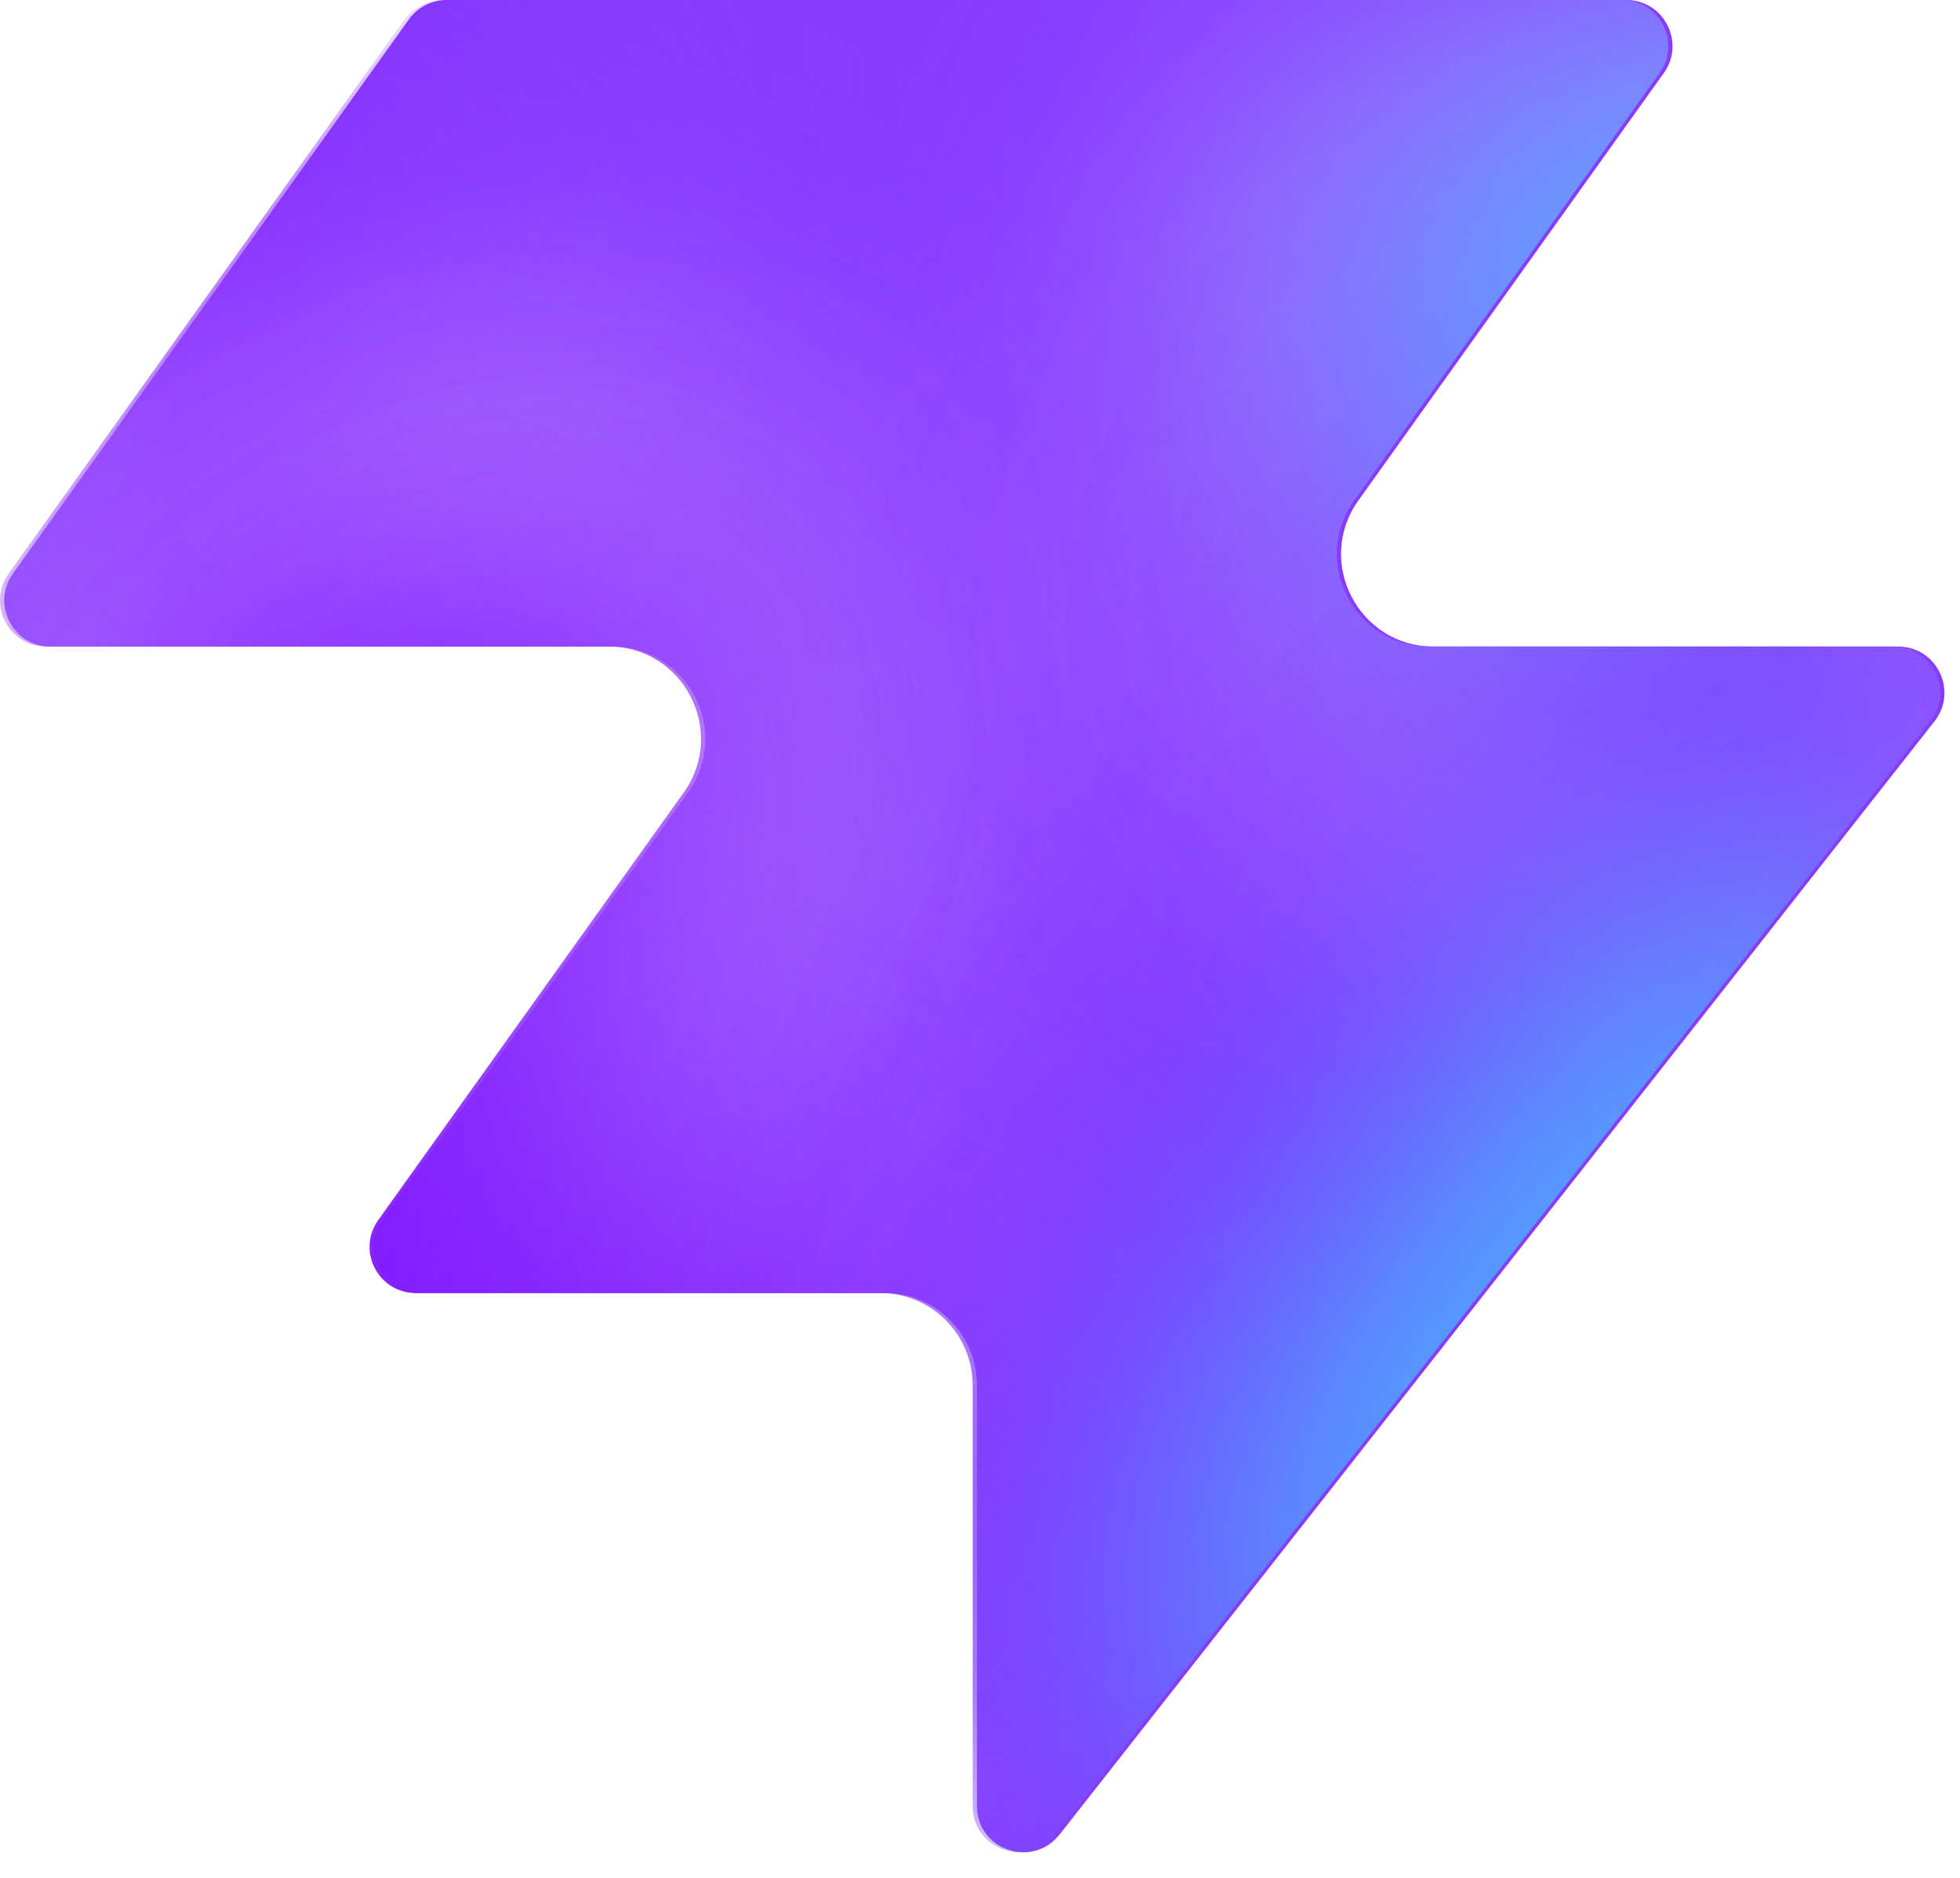
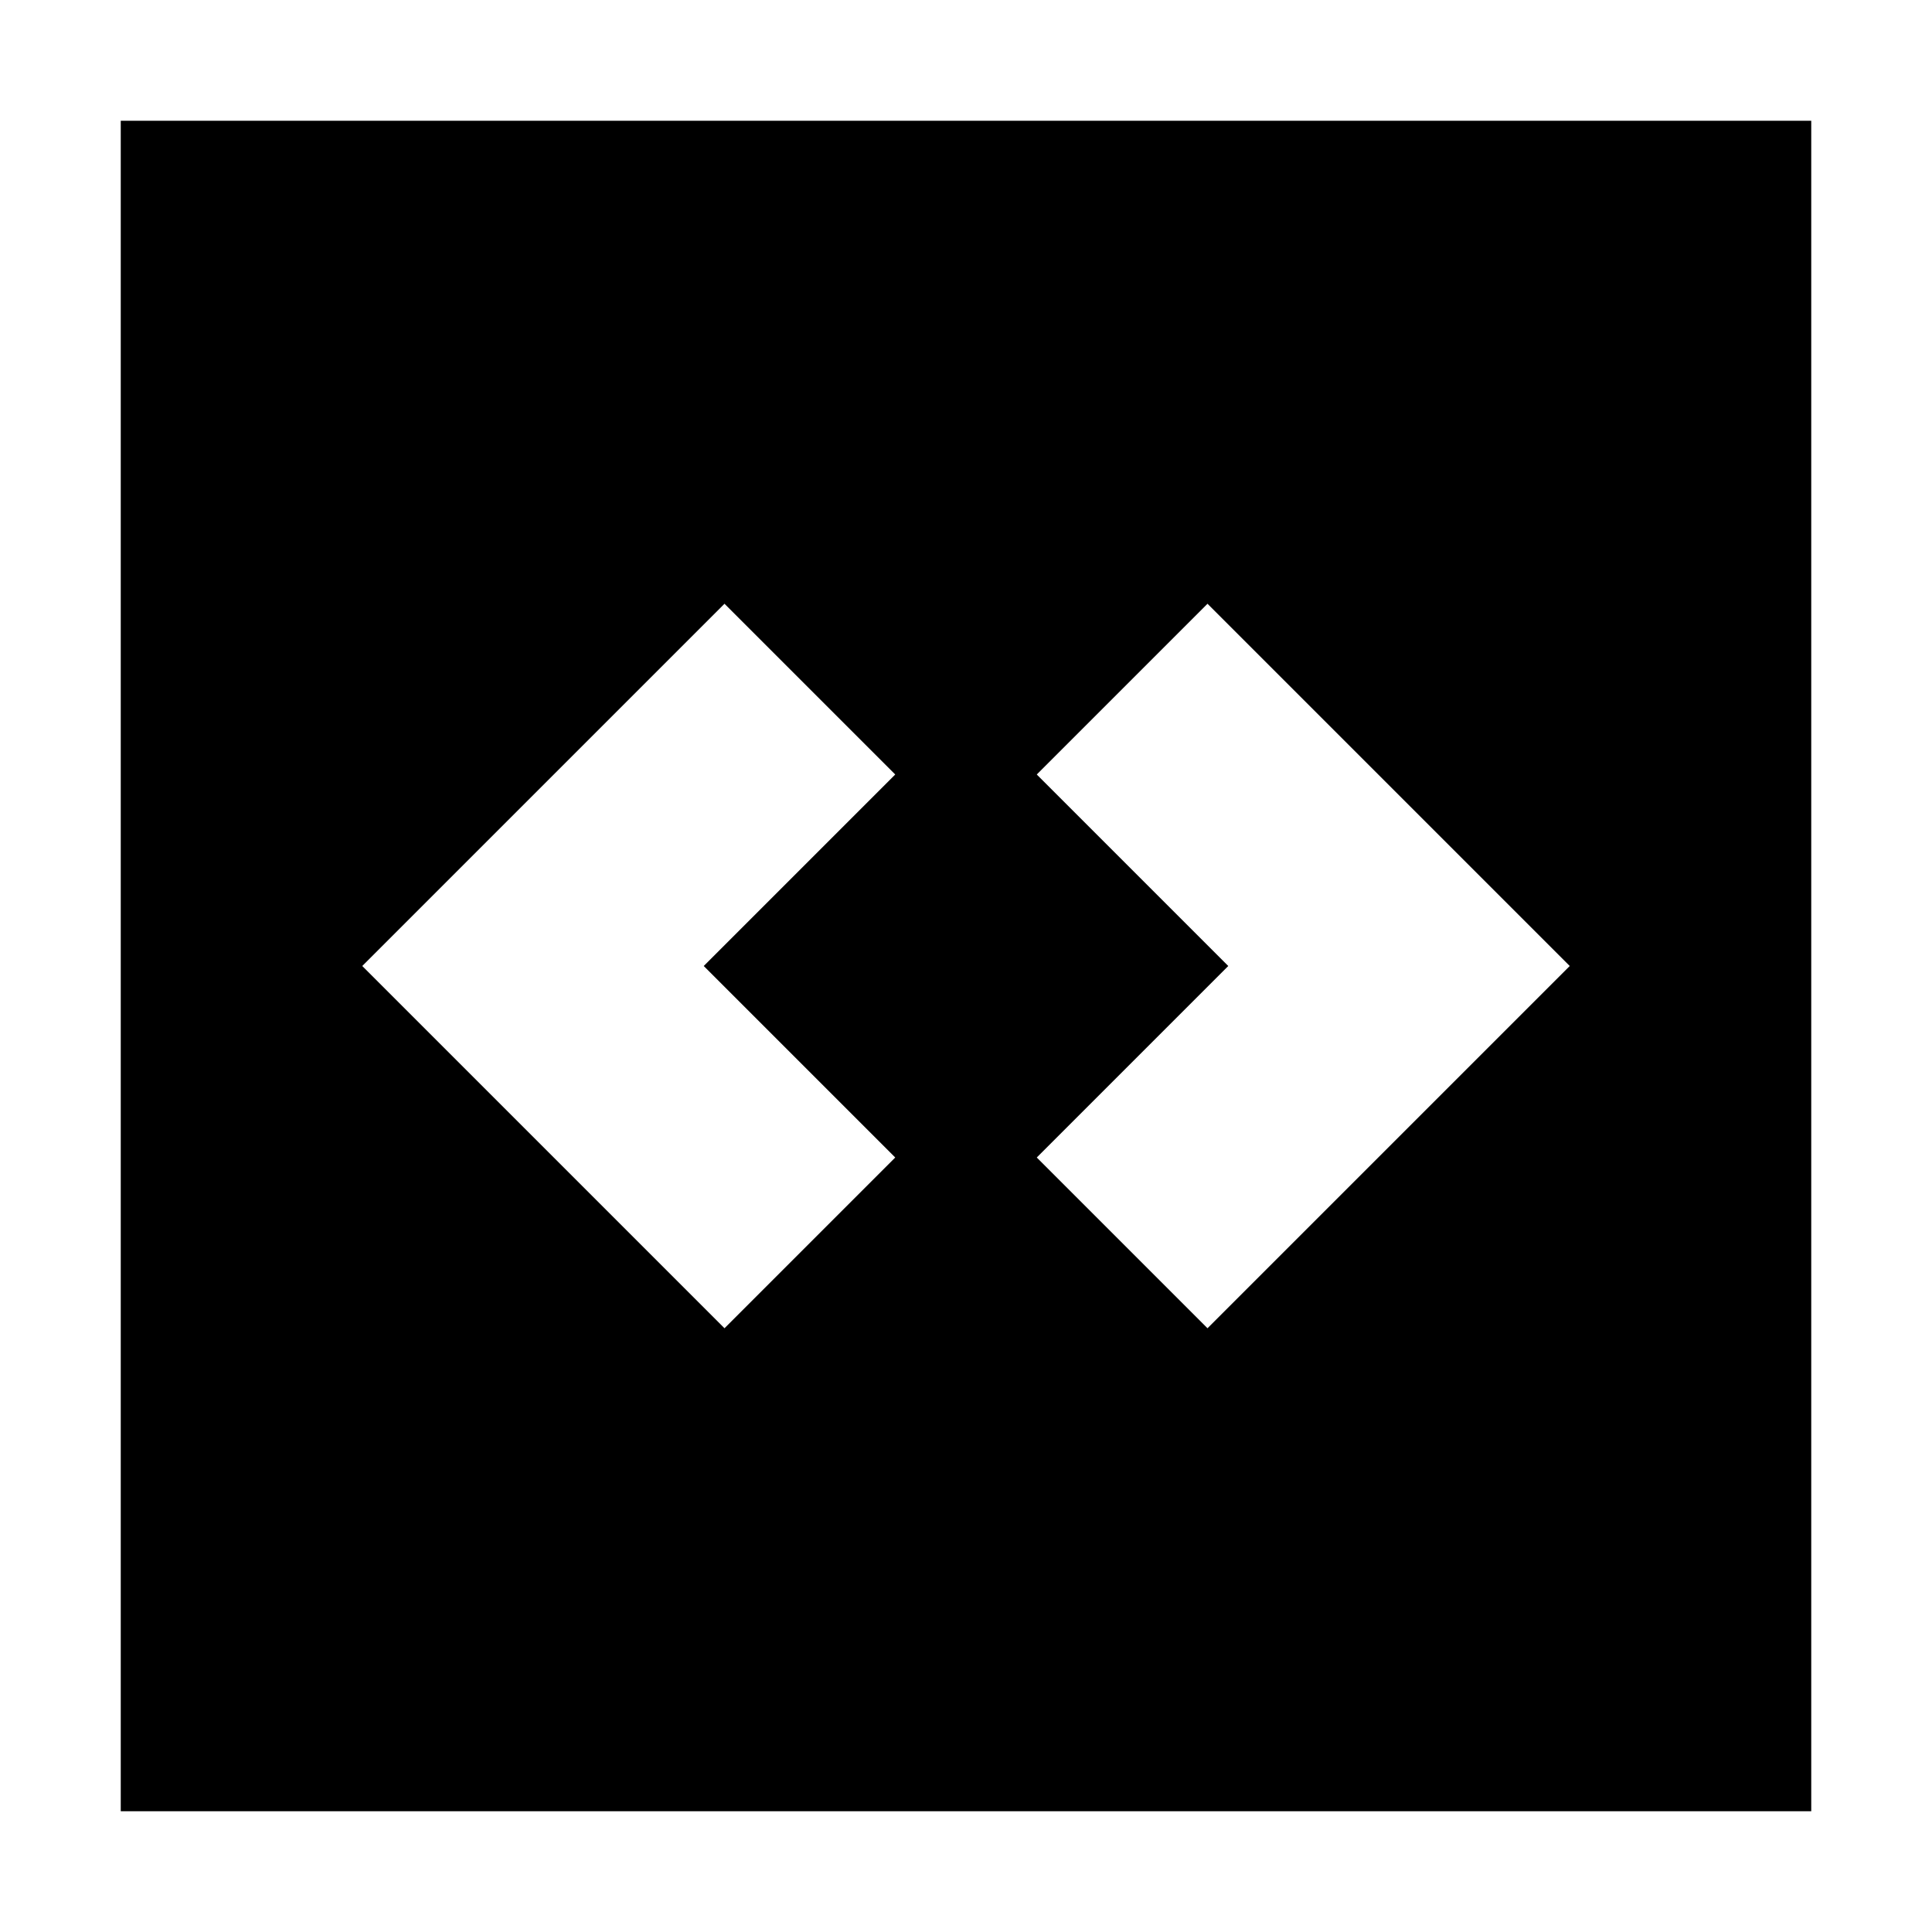
- <svg xmlns="http://www.w3.org/2000/svg" width="48" height="46" fill="none" viewBox="0 0 48 46">
-   <path fill="#863bff" d="M25.946 44.938c-.664.845-2.021.375-2.021-.698V33.937a2.26 2.26 0 0 0-2.262-2.262H10.287c-.92 0-1.456-1.04-.92-1.788l7.48-10.471c1.07-1.497 0-3.578-1.842-3.578H1.237c-.92 0-1.456-1.04-.92-1.788L10.013.474c.214-.297.556-.474.92-.474h28.894c.92 0 1.456 1.04.92 1.788l-7.48 10.471c-1.07 1.498 0 3.579 1.842 3.579h11.377c.943 0 1.473 1.088.89 1.83L25.947 44.94z" style="fill:#863bff;fill:color(display-p3 .525 .23 1);fill-opacity:1" />
-   <mask id="a" width="48" height="46" x="0" y="0" maskUnits="userSpaceOnUse" style="mask-type:alpha">
-     <path fill="#000" d="M25.842 44.938c-.664.844-2.021.375-2.021-.698V33.937a2.26 2.26 0 0 0-2.262-2.262H10.183c-.92 0-1.456-1.04-.92-1.788l7.48-10.471c1.07-1.498 0-3.579-1.842-3.579H1.133c-.92 0-1.456-1.04-.92-1.787L9.91.473c.214-.297.556-.474.92-.474h28.894c.92 0 1.456 1.04.92 1.788l-7.48 10.471c-1.07 1.498 0 3.578 1.842 3.578h11.377c.943 0 1.473 1.088.89 1.832L25.843 44.94z" style="fill:#000;fill-opacity:1" />
-   </mask>
-   <g mask="url(#a)">
-     <g filter="url(#b)">
-       <ellipse cx="5.508" cy="14.704" fill="#ede6ff" rx="5.508" ry="14.704" style="fill:#ede6ff;fill:color(display-p3 .927 .903 1);fill-opacity:1" transform="matrix(.00324 1 1 -.00324 -4.47 31.516)" />
-     </g>
-     <g filter="url(#c)">
-       <ellipse cx="10.399" cy="29.851" fill="#ede6ff" rx="10.399" ry="29.851" style="fill:#ede6ff;fill:color(display-p3 .927 .903 1);fill-opacity:1" transform="matrix(.00324 1 1 -.00324 -39.328 7.883)" />
-     </g>
-     <g filter="url(#d)">
-       <ellipse cx="5.508" cy="30.487" fill="#7e14ff" rx="5.508" ry="30.487" style="fill:#7e14ff;fill:color(display-p3 .492 .077 1);fill-opacity:1" transform="rotate(89.814 -25.913 -14.639)scale(1 -1)" />
-     </g>
-     <g filter="url(#e)">
-       <ellipse cx="5.508" cy="30.599" fill="#7e14ff" rx="5.508" ry="30.599" style="fill:#7e14ff;fill:color(display-p3 .492 .077 1);fill-opacity:1" transform="rotate(89.814 -32.644 -3.334)scale(1 -1)" />
-     </g>
-     <g filter="url(#f)">
-       <ellipse cx="5.508" cy="30.599" fill="#7e14ff" rx="5.508" ry="30.599" style="fill:#7e14ff;fill:color(display-p3 .492 .077 1);fill-opacity:1" transform="matrix(.00324 1 1 -.00324 -34.34 30.47)" />
-     </g>
-     <g filter="url(#g)">
-       <ellipse cx="14.072" cy="22.078" fill="#ede6ff" rx="14.072" ry="22.078" style="fill:#ede6ff;fill:color(display-p3 .927 .903 1);fill-opacity:1" transform="rotate(93.35 24.506 48.493)scale(-1 1)" />
-     </g>
-     <g filter="url(#h)">
-       <ellipse cx="3.47" cy="21.501" fill="#7e14ff" rx="3.47" ry="21.501" style="fill:#7e14ff;fill:color(display-p3 .492 .077 1);fill-opacity:1" transform="rotate(89.009 28.708 47.59)scale(-1 1)" />
-     </g>
-     <g filter="url(#i)">
-       <ellipse cx="3.47" cy="21.501" fill="#7e14ff" rx="3.47" ry="21.501" style="fill:#7e14ff;fill:color(display-p3 .492 .077 1);fill-opacity:1" transform="rotate(89.009 28.708 47.59)scale(-1 1)" />
-     </g>
-     <g filter="url(#j)">
-       <ellipse cx=".387" cy="8.972" fill="#7e14ff" rx="4.407" ry="29.108" style="fill:#7e14ff;fill:color(display-p3 .492 .077 1);fill-opacity:1" transform="rotate(39.51 .387 8.972)" />
-     </g>
-     <g filter="url(#k)">
-       <ellipse cx="47.523" cy="-6.092" fill="#7e14ff" rx="4.407" ry="29.108" style="fill:#7e14ff;fill:color(display-p3 .492 .077 1);fill-opacity:1" transform="rotate(37.892 47.523 -6.092)" />
-     </g>
-     <g filter="url(#l)">
-       <ellipse cx="41.412" cy="6.333" fill="#47bfff" rx="5.971" ry="9.665" style="fill:#47bfff;fill:color(display-p3 .28 .748 1);fill-opacity:1" transform="rotate(37.892 41.412 6.333)" />
-     </g>
-     <g filter="url(#m)">
-       <ellipse cx="-1.879" cy="38.332" fill="#7e14ff" rx="4.407" ry="29.108" style="fill:#7e14ff;fill:color(display-p3 .492 .077 1);fill-opacity:1" transform="rotate(37.892 -1.88 38.332)" />
-     </g>
-     <g filter="url(#n)">
-       <ellipse cx="-1.879" cy="38.332" fill="#7e14ff" rx="4.407" ry="29.108" style="fill:#7e14ff;fill:color(display-p3 .492 .077 1);fill-opacity:1" transform="rotate(37.892 -1.88 38.332)" />
-     </g>
-     <g filter="url(#o)">
-       <ellipse cx="35.651" cy="29.907" fill="#7e14ff" rx="4.407" ry="29.108" style="fill:#7e14ff;fill:color(display-p3 .492 .077 1);fill-opacity:1" transform="rotate(37.892 35.651 29.907)" />
-     </g>
-     <g filter="url(#p)">
-       <ellipse cx="38.418" cy="32.4" fill="#47bfff" rx="5.971" ry="15.297" style="fill:#47bfff;fill:color(display-p3 .28 .748 1);fill-opacity:1" transform="rotate(37.892 38.418 32.4)" />
-     </g>
-   </g>
-   <defs>
-     <filter id="b" width="60.045" height="41.654" x="-19.77" y="16.149" color-interpolation-filters="sRGB" filterUnits="userSpaceOnUse">
-       <feFlood flood-opacity="0" result="BackgroundImageFix" />
-       <feBlend in="SourceGraphic" in2="BackgroundImageFix" result="shape" />
-       <feGaussianBlur result="effect1_foregroundBlur_2002_17158" stdDeviation="7.659" />
-     </filter>
-     <filter id="c" width="90.34" height="51.437" x="-54.613" y="-7.533" color-interpolation-filters="sRGB" filterUnits="userSpaceOnUse">
-       <feFlood flood-opacity="0" result="BackgroundImageFix" />
-       <feBlend in="SourceGraphic" in2="BackgroundImageFix" result="shape" />
-       <feGaussianBlur result="effect1_foregroundBlur_2002_17158" stdDeviation="7.659" />
-     </filter>
-     <filter id="d" width="79.355" height="29.4" x="-49.64" y="2.03" color-interpolation-filters="sRGB" filterUnits="userSpaceOnUse">
-       <feFlood flood-opacity="0" result="BackgroundImageFix" />
-       <feBlend in="SourceGraphic" in2="BackgroundImageFix" result="shape" />
-       <feGaussianBlur result="effect1_foregroundBlur_2002_17158" stdDeviation="4.596" />
-     </filter>
-     <filter id="e" width="79.579" height="29.4" x="-45.045" y="20.029" color-interpolation-filters="sRGB" filterUnits="userSpaceOnUse">
-       <feFlood flood-opacity="0" result="BackgroundImageFix" />
-       <feBlend in="SourceGraphic" in2="BackgroundImageFix" result="shape" />
-       <feGaussianBlur result="effect1_foregroundBlur_2002_17158" stdDeviation="4.596" />
-     </filter>
-     <filter id="f" width="79.579" height="29.4" x="-43.513" y="21.178" color-interpolation-filters="sRGB" filterUnits="userSpaceOnUse">
-       <feFlood flood-opacity="0" result="BackgroundImageFix" />
-       <feBlend in="SourceGraphic" in2="BackgroundImageFix" result="shape" />
-       <feGaussianBlur result="effect1_foregroundBlur_2002_17158" stdDeviation="4.596" />
-     </filter>
-     <filter id="g" width="74.749" height="58.852" x="15.756" y="-17.901" color-interpolation-filters="sRGB" filterUnits="userSpaceOnUse">
-       <feFlood flood-opacity="0" result="BackgroundImageFix" />
-       <feBlend in="SourceGraphic" in2="BackgroundImageFix" result="shape" />
-       <feGaussianBlur result="effect1_foregroundBlur_2002_17158" stdDeviation="7.659" />
-     </filter>
-     <filter id="h" width="61.377" height="25.362" x="23.548" y="2.284" color-interpolation-filters="sRGB" filterUnits="userSpaceOnUse">
-       <feFlood flood-opacity="0" result="BackgroundImageFix" />
-       <feBlend in="SourceGraphic" in2="BackgroundImageFix" result="shape" />
-       <feGaussianBlur result="effect1_foregroundBlur_2002_17158" stdDeviation="4.596" />
-     </filter>
-     <filter id="i" width="61.377" height="25.362" x="23.548" y="2.284" color-interpolation-filters="sRGB" filterUnits="userSpaceOnUse">
-       <feFlood flood-opacity="0" result="BackgroundImageFix" />
-       <feBlend in="SourceGraphic" in2="BackgroundImageFix" result="shape" />
-       <feGaussianBlur result="effect1_foregroundBlur_2002_17158" stdDeviation="4.596" />
-     </filter>
-     <filter id="j" width="56.045" height="63.649" x="-27.636" y="-22.853" color-interpolation-filters="sRGB" filterUnits="userSpaceOnUse">
-       <feFlood flood-opacity="0" result="BackgroundImageFix" />
-       <feBlend in="SourceGraphic" in2="BackgroundImageFix" result="shape" />
-       <feGaussianBlur result="effect1_foregroundBlur_2002_17158" stdDeviation="4.596" />
-     </filter>
-     <filter id="k" width="54.814" height="64.646" x="20.116" y="-38.415" color-interpolation-filters="sRGB" filterUnits="userSpaceOnUse">
-       <feFlood flood-opacity="0" result="BackgroundImageFix" />
-       <feBlend in="SourceGraphic" in2="BackgroundImageFix" result="shape" />
-       <feGaussianBlur result="effect1_foregroundBlur_2002_17158" stdDeviation="4.596" />
-     </filter>
-     <filter id="l" width="33.541" height="35.313" x="24.641" y="-11.323" color-interpolation-filters="sRGB" filterUnits="userSpaceOnUse">
-       <feFlood flood-opacity="0" result="BackgroundImageFix" />
-       <feBlend in="SourceGraphic" in2="BackgroundImageFix" result="shape" />
-       <feGaussianBlur result="effect1_foregroundBlur_2002_17158" stdDeviation="4.596" />
-     </filter>
-     <filter id="m" width="54.814" height="64.646" x="-29.286" y="6.009" color-interpolation-filters="sRGB" filterUnits="userSpaceOnUse">
-       <feFlood flood-opacity="0" result="BackgroundImageFix" />
-       <feBlend in="SourceGraphic" in2="BackgroundImageFix" result="shape" />
-       <feGaussianBlur result="effect1_foregroundBlur_2002_17158" stdDeviation="4.596" />
-     </filter>
-     <filter id="n" width="54.814" height="64.646" x="-29.286" y="6.009" color-interpolation-filters="sRGB" filterUnits="userSpaceOnUse">
-       <feFlood flood-opacity="0" result="BackgroundImageFix" />
-       <feBlend in="SourceGraphic" in2="BackgroundImageFix" result="shape" />
-       <feGaussianBlur result="effect1_foregroundBlur_2002_17158" stdDeviation="4.596" />
-     </filter>
-     <filter id="o" width="54.814" height="64.646" x="8.244" y="-2.416" color-interpolation-filters="sRGB" filterUnits="userSpaceOnUse">
-       <feFlood flood-opacity="0" result="BackgroundImageFix" />
-       <feBlend in="SourceGraphic" in2="BackgroundImageFix" result="shape" />
-       <feGaussianBlur result="effect1_foregroundBlur_2002_17158" stdDeviation="4.596" />
-     </filter>
-     <filter id="p" width="39.409" height="43.623" x="18.713" y="10.588" color-interpolation-filters="sRGB" filterUnits="userSpaceOnUse">
-       <feFlood flood-opacity="0" result="BackgroundImageFix" />
-       <feBlend in="SourceGraphic" in2="BackgroundImageFix" result="shape" />
-       <feGaussianBlur result="effect1_foregroundBlur_2002_17158" stdDeviation="4.596" />
-     </filter>
-   </defs>
+ <svg xmlns="http://www.w3.org/2000/svg" width="800px" height="800px" viewBox="0 0 16 16" fill="none">
+   <path fill-rule="evenodd" clip-rule="evenodd" d="M15 1H1V15H15V1ZM6 5L7.414 6.414L5.828 8L7.414 9.586L6 11L3 8L6 5ZM10 5L8.586 6.414L10.172 8L8.586 9.586L10 11L13 8L10 5Z" fill="#000000" />
</svg>
